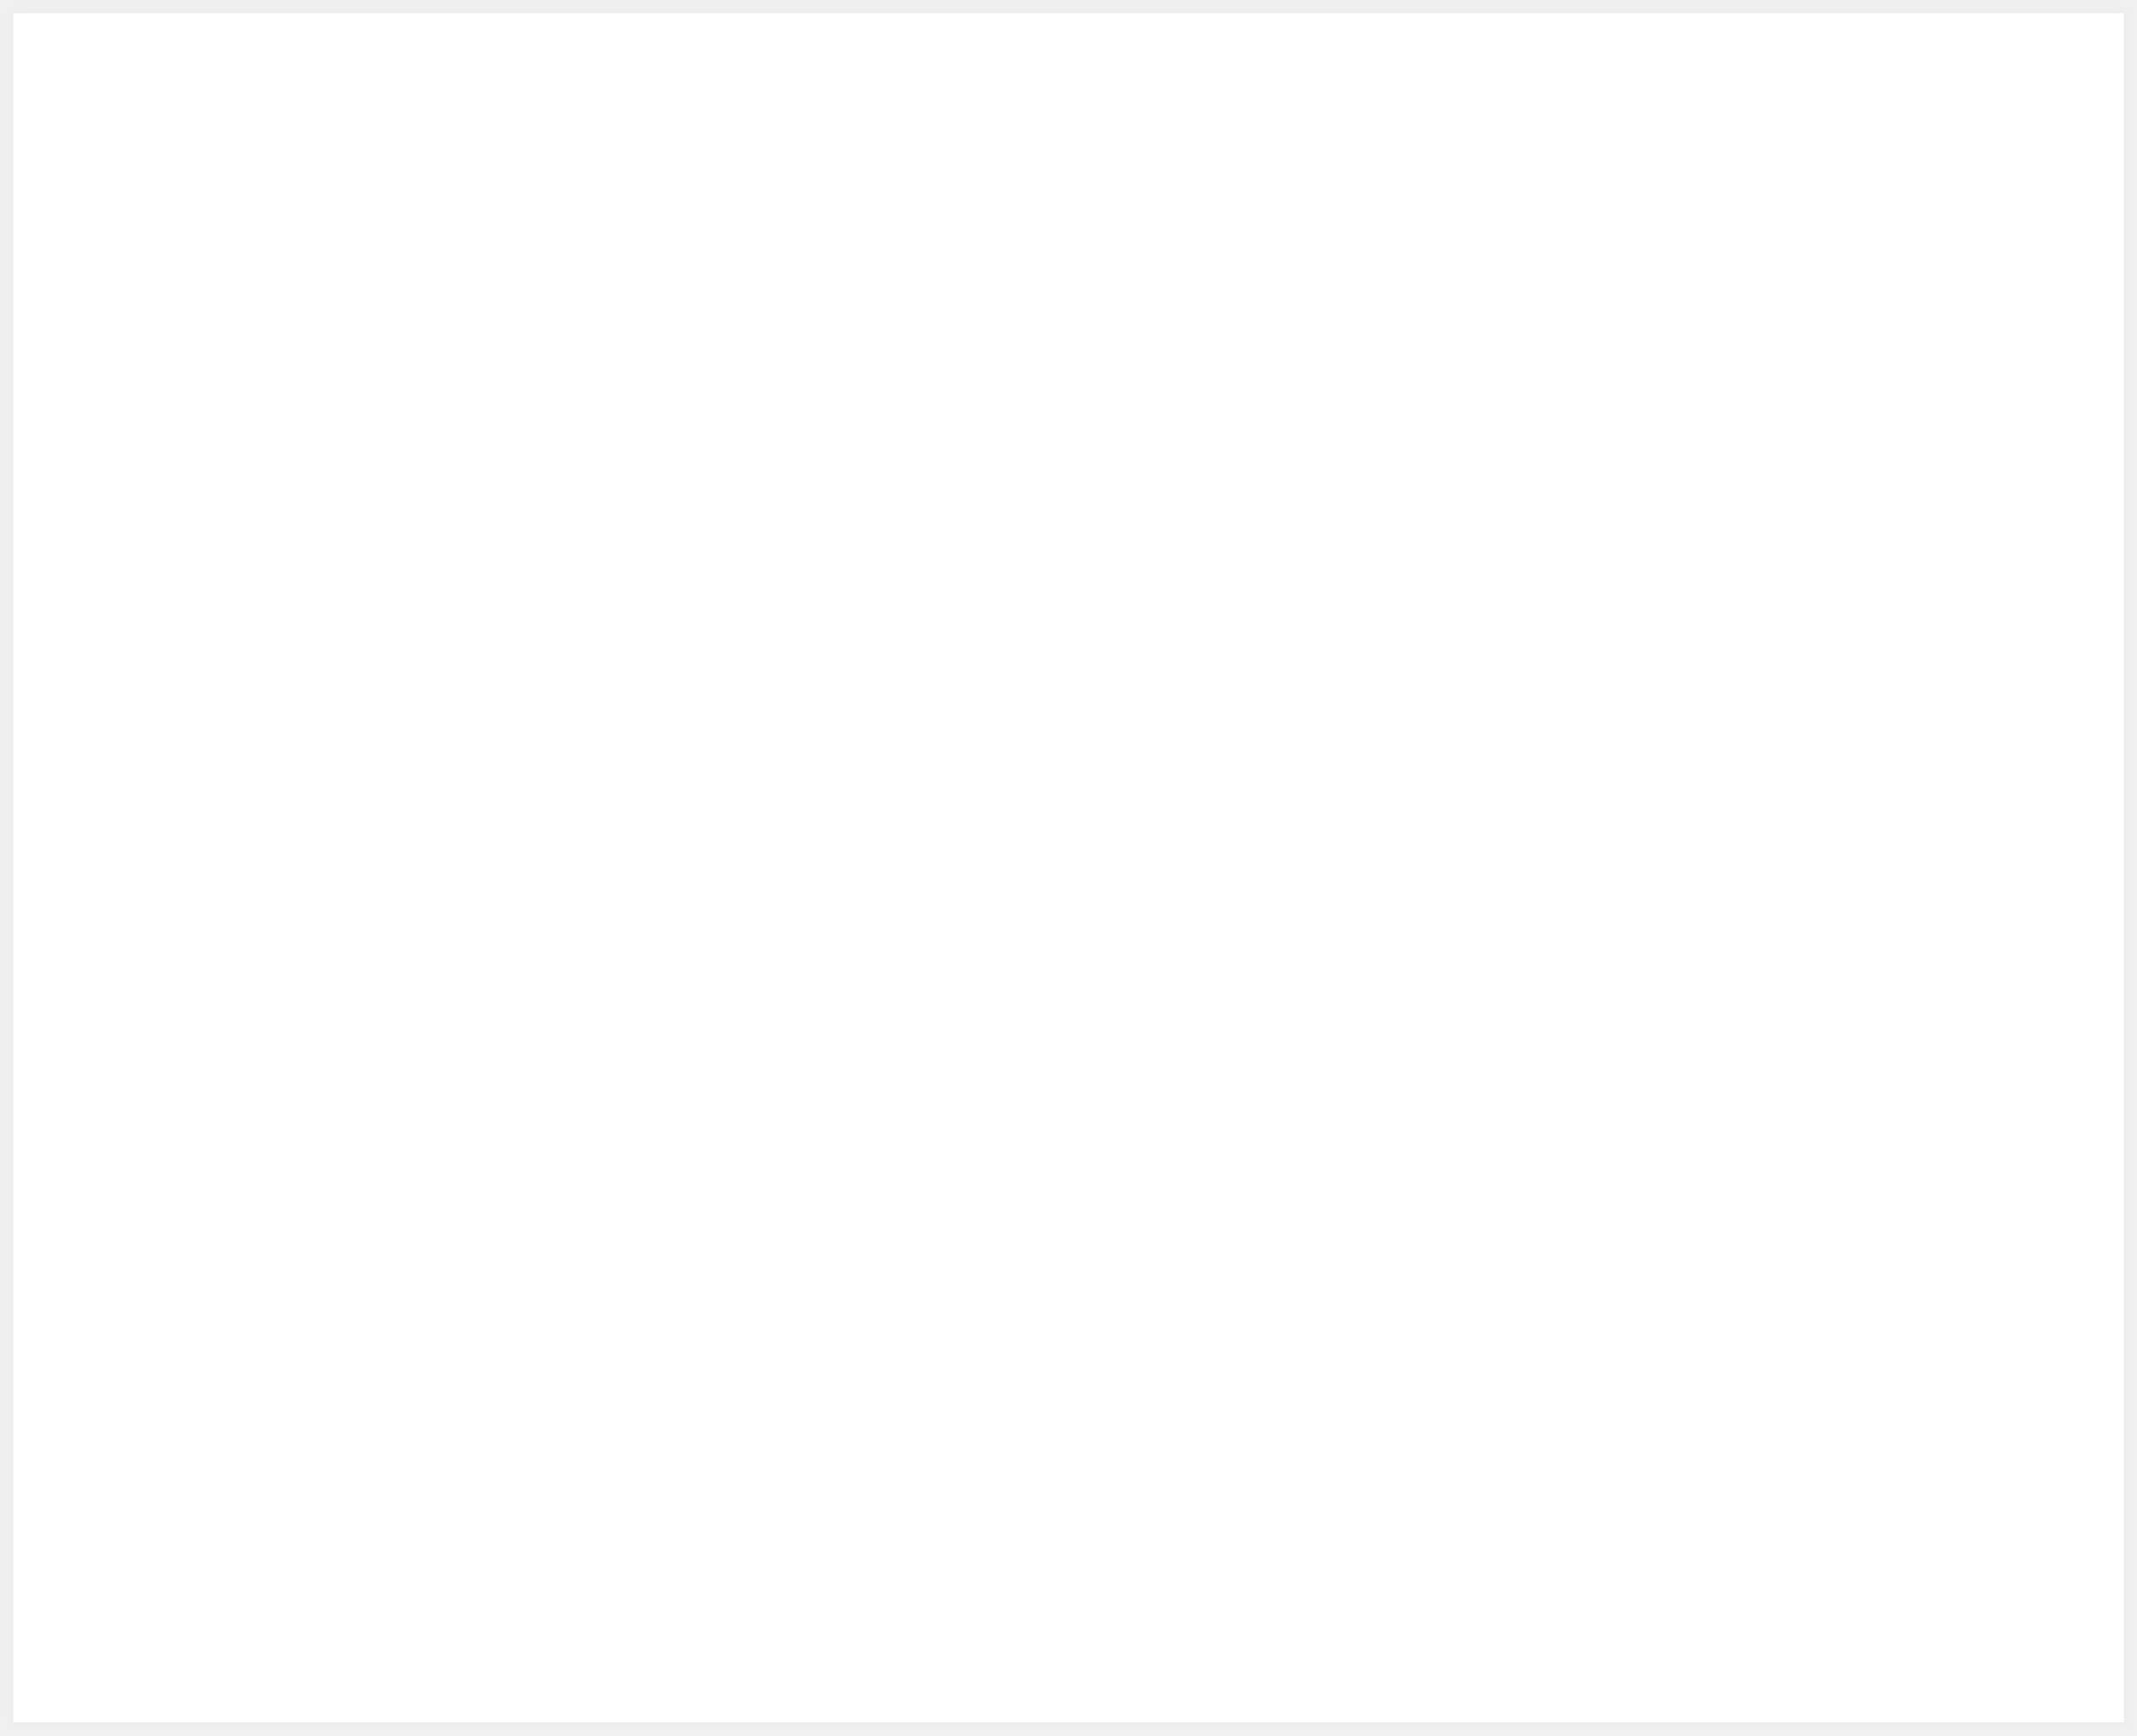
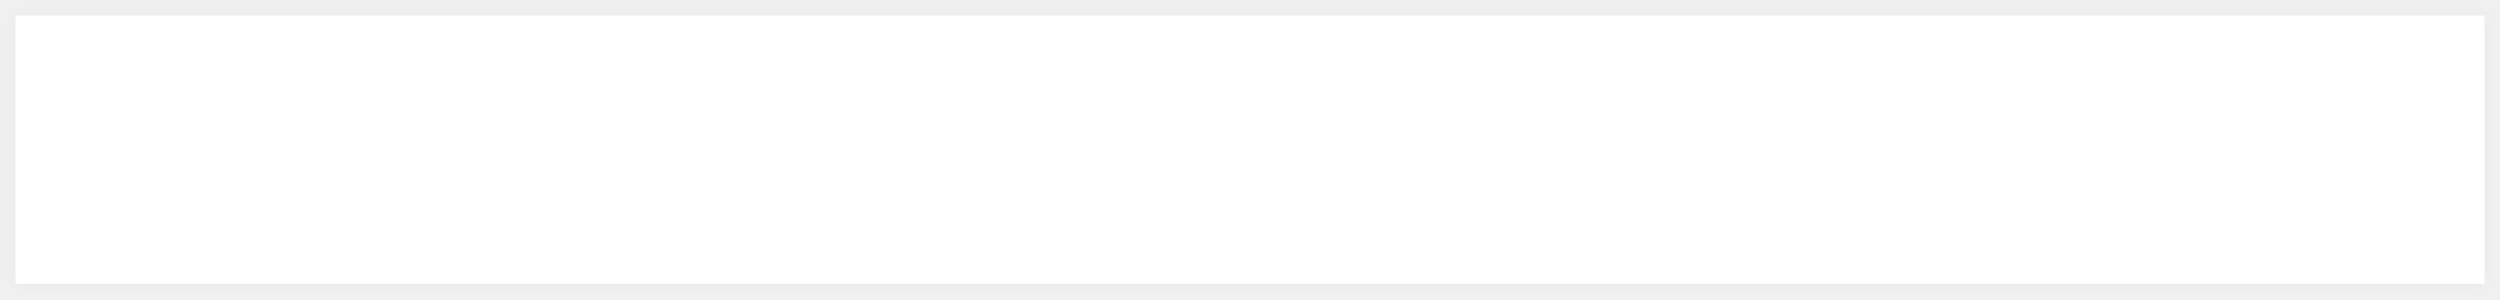
- <svg xmlns="http://www.w3.org/2000/svg" xmlns:xlink="http://www.w3.org/1999/xlink" version="1.1" width="969px" height="787px">
+ <svg xmlns="http://www.w3.org/2000/svg" xmlns:xlink="http://www.w3.org/1999/xlink" version="1.1" width="969px" height="116px">
  <defs>
-     <filter x="294px" y="264px" width="969px" height="787px" filterUnits="userSpaceOnUse" id="filter157">
+     <filter x="291px" y="128px" width="969px" height="116px" filterUnits="userSpaceOnUse" id="filter368">
      <feOffset dx="0" dy="0" in="SourceAlpha" result="shadowOffsetInner" />
      <feGaussianBlur stdDeviation="2.5" in="shadowOffsetInner" result="shadowGaussian" />
      <feComposite in2="shadowGaussian" operator="atop" in="SourceAlpha" result="shadowComposite" />
      <feColorMatrix type="matrix" values="0 0 0 0 0.031  0 0 0 0 0.031  0 0 0 0 0.031  0 0 0 0.027 0  " in="shadowComposite" />
    </filter>
-     <g id="widget158">
-       <path d="M 300 270  L 1257 270  L 1257 1045  L 300 1045  L 300 270  Z " fill-rule="nonzero" fill="#ffffff" stroke="none" />
+     <g id="widget369">
+       <path d="M 297 134  L 1254 134  L 1254 238  L 297 238  L 297 134  Z " fill-rule="nonzero" fill="#ffffff" stroke="none" />
    </g>
  </defs>
-   <g transform="matrix(1 0 0 1 -294 -264 )">
-     <use xlink:href="#widget158" filter="url(#filter157)" />
-     <use xlink:href="#widget158" />
+   <g transform="matrix(1 0 0 1 -291 -128 )">
+     <use xlink:href="#widget369" filter="url(#filter368)" />
+     <use xlink:href="#widget369" />
  </g>
</svg>
